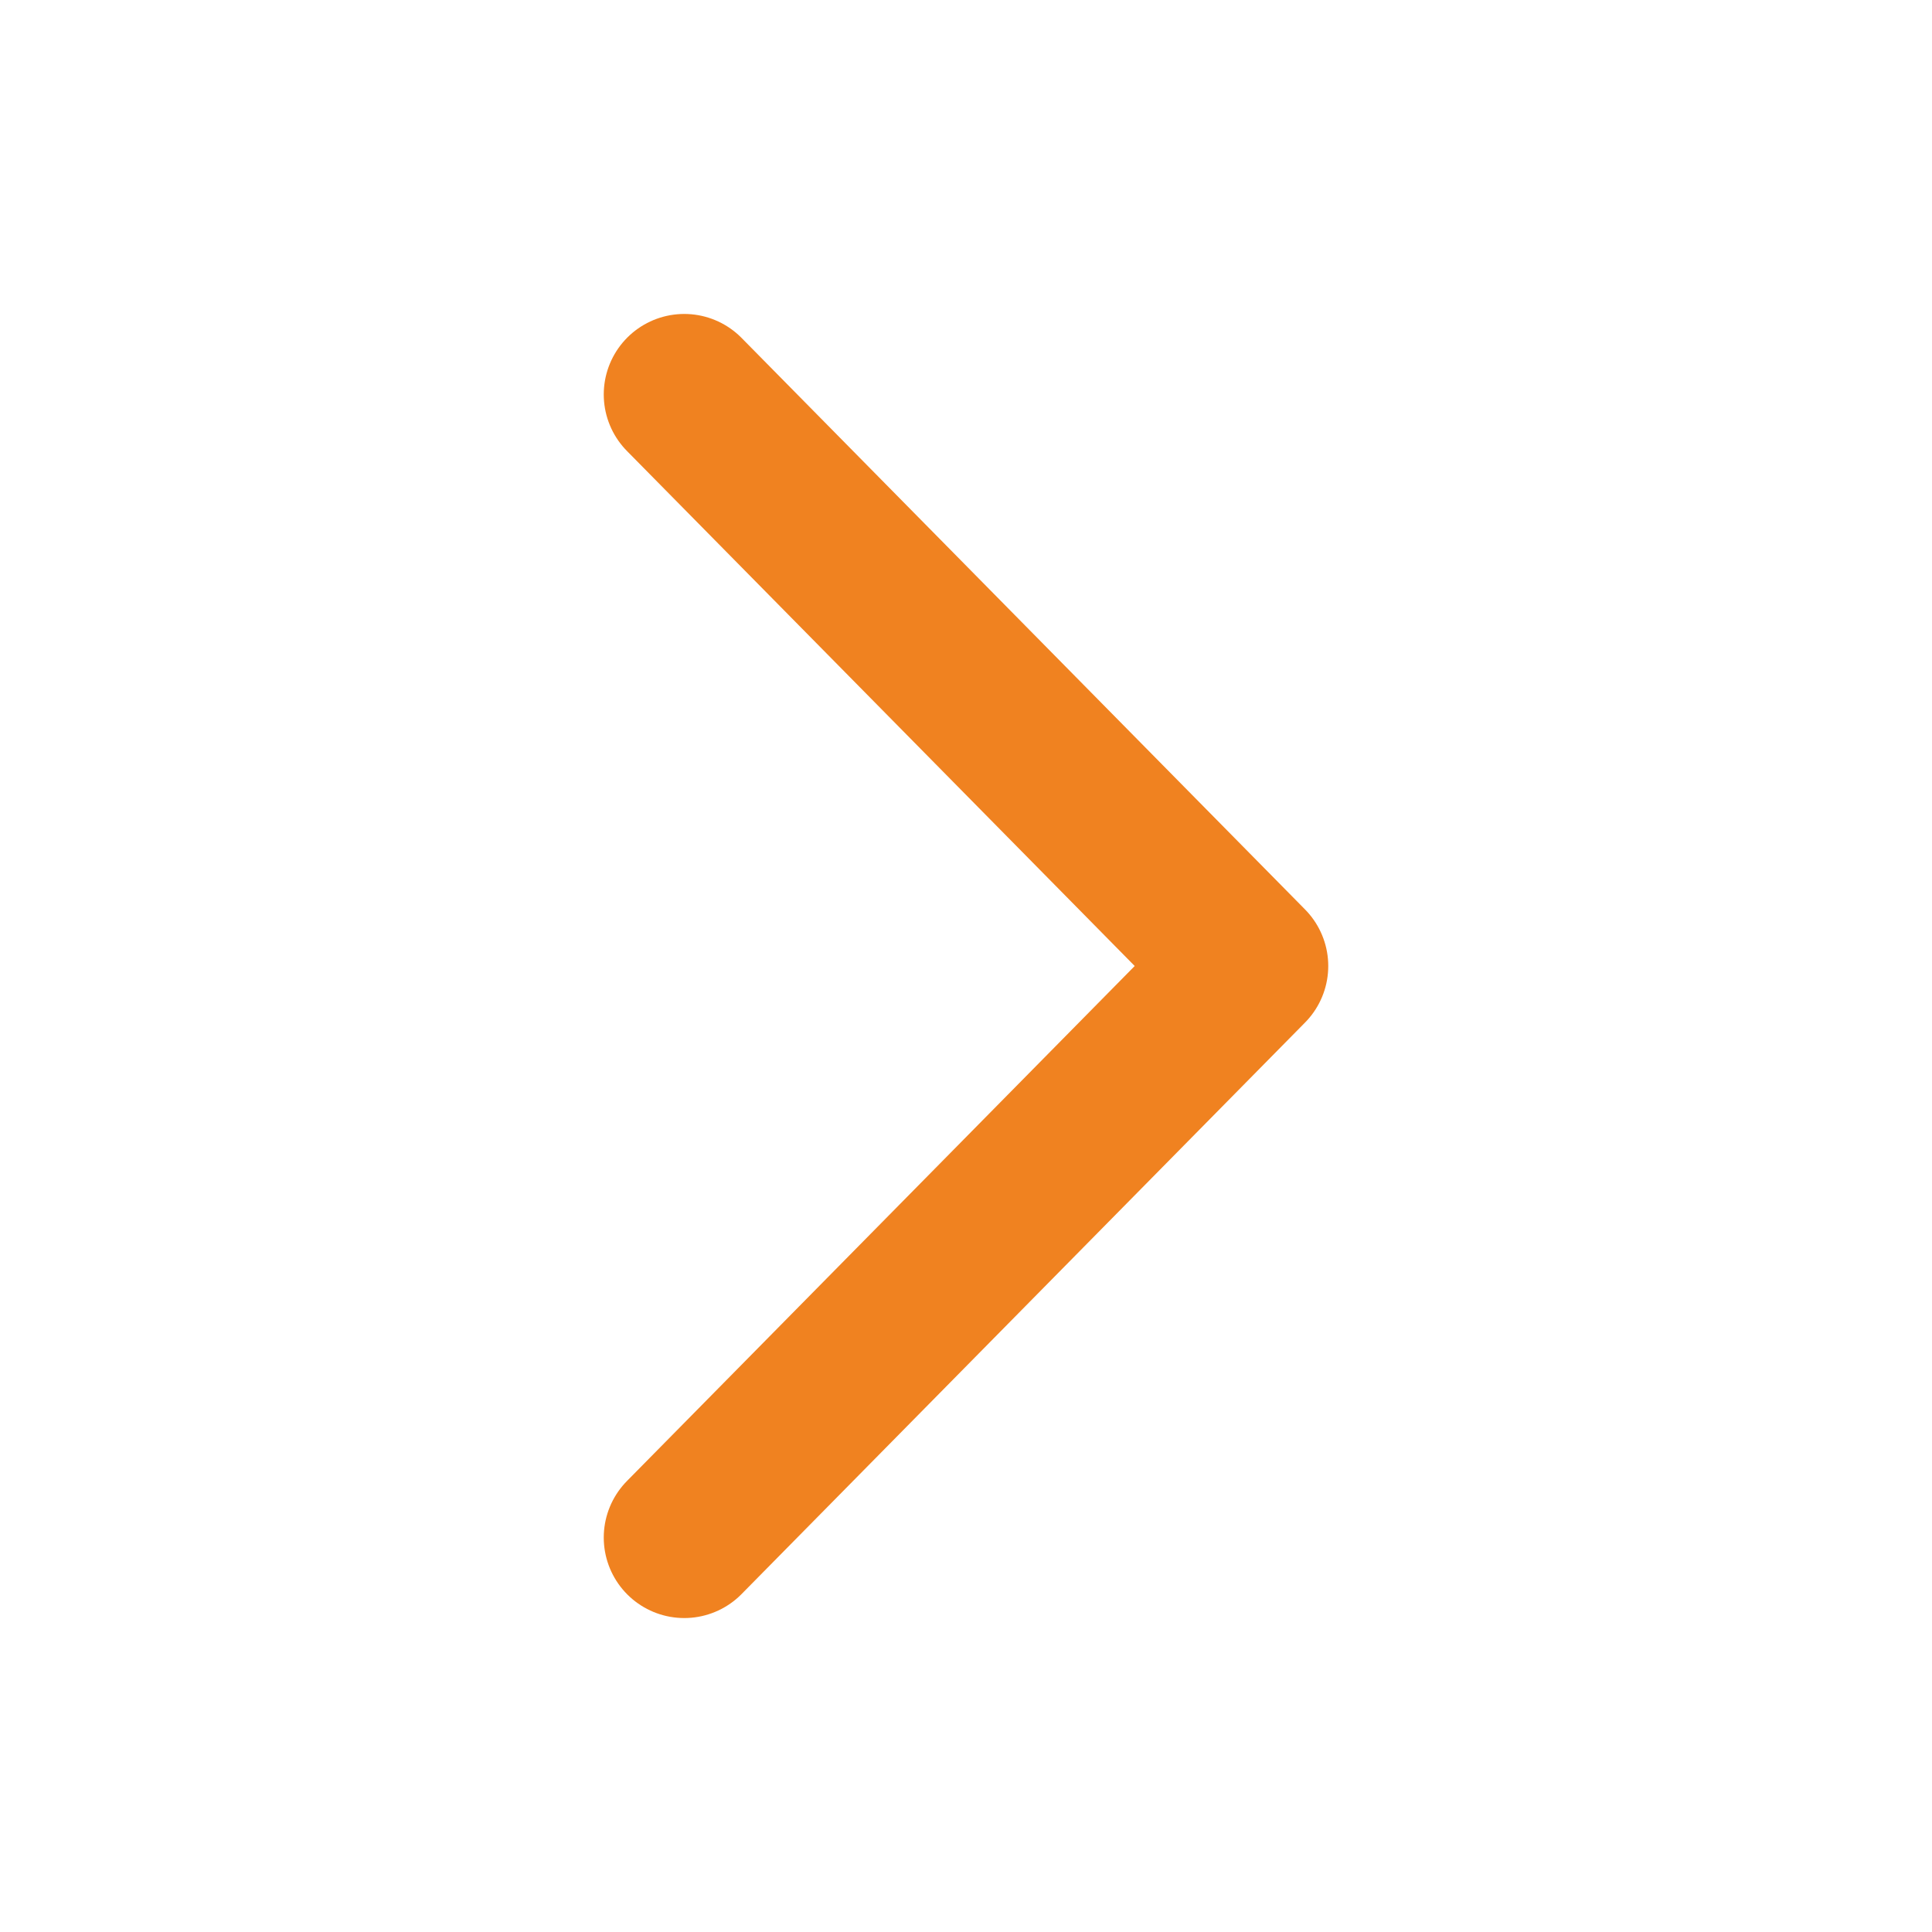
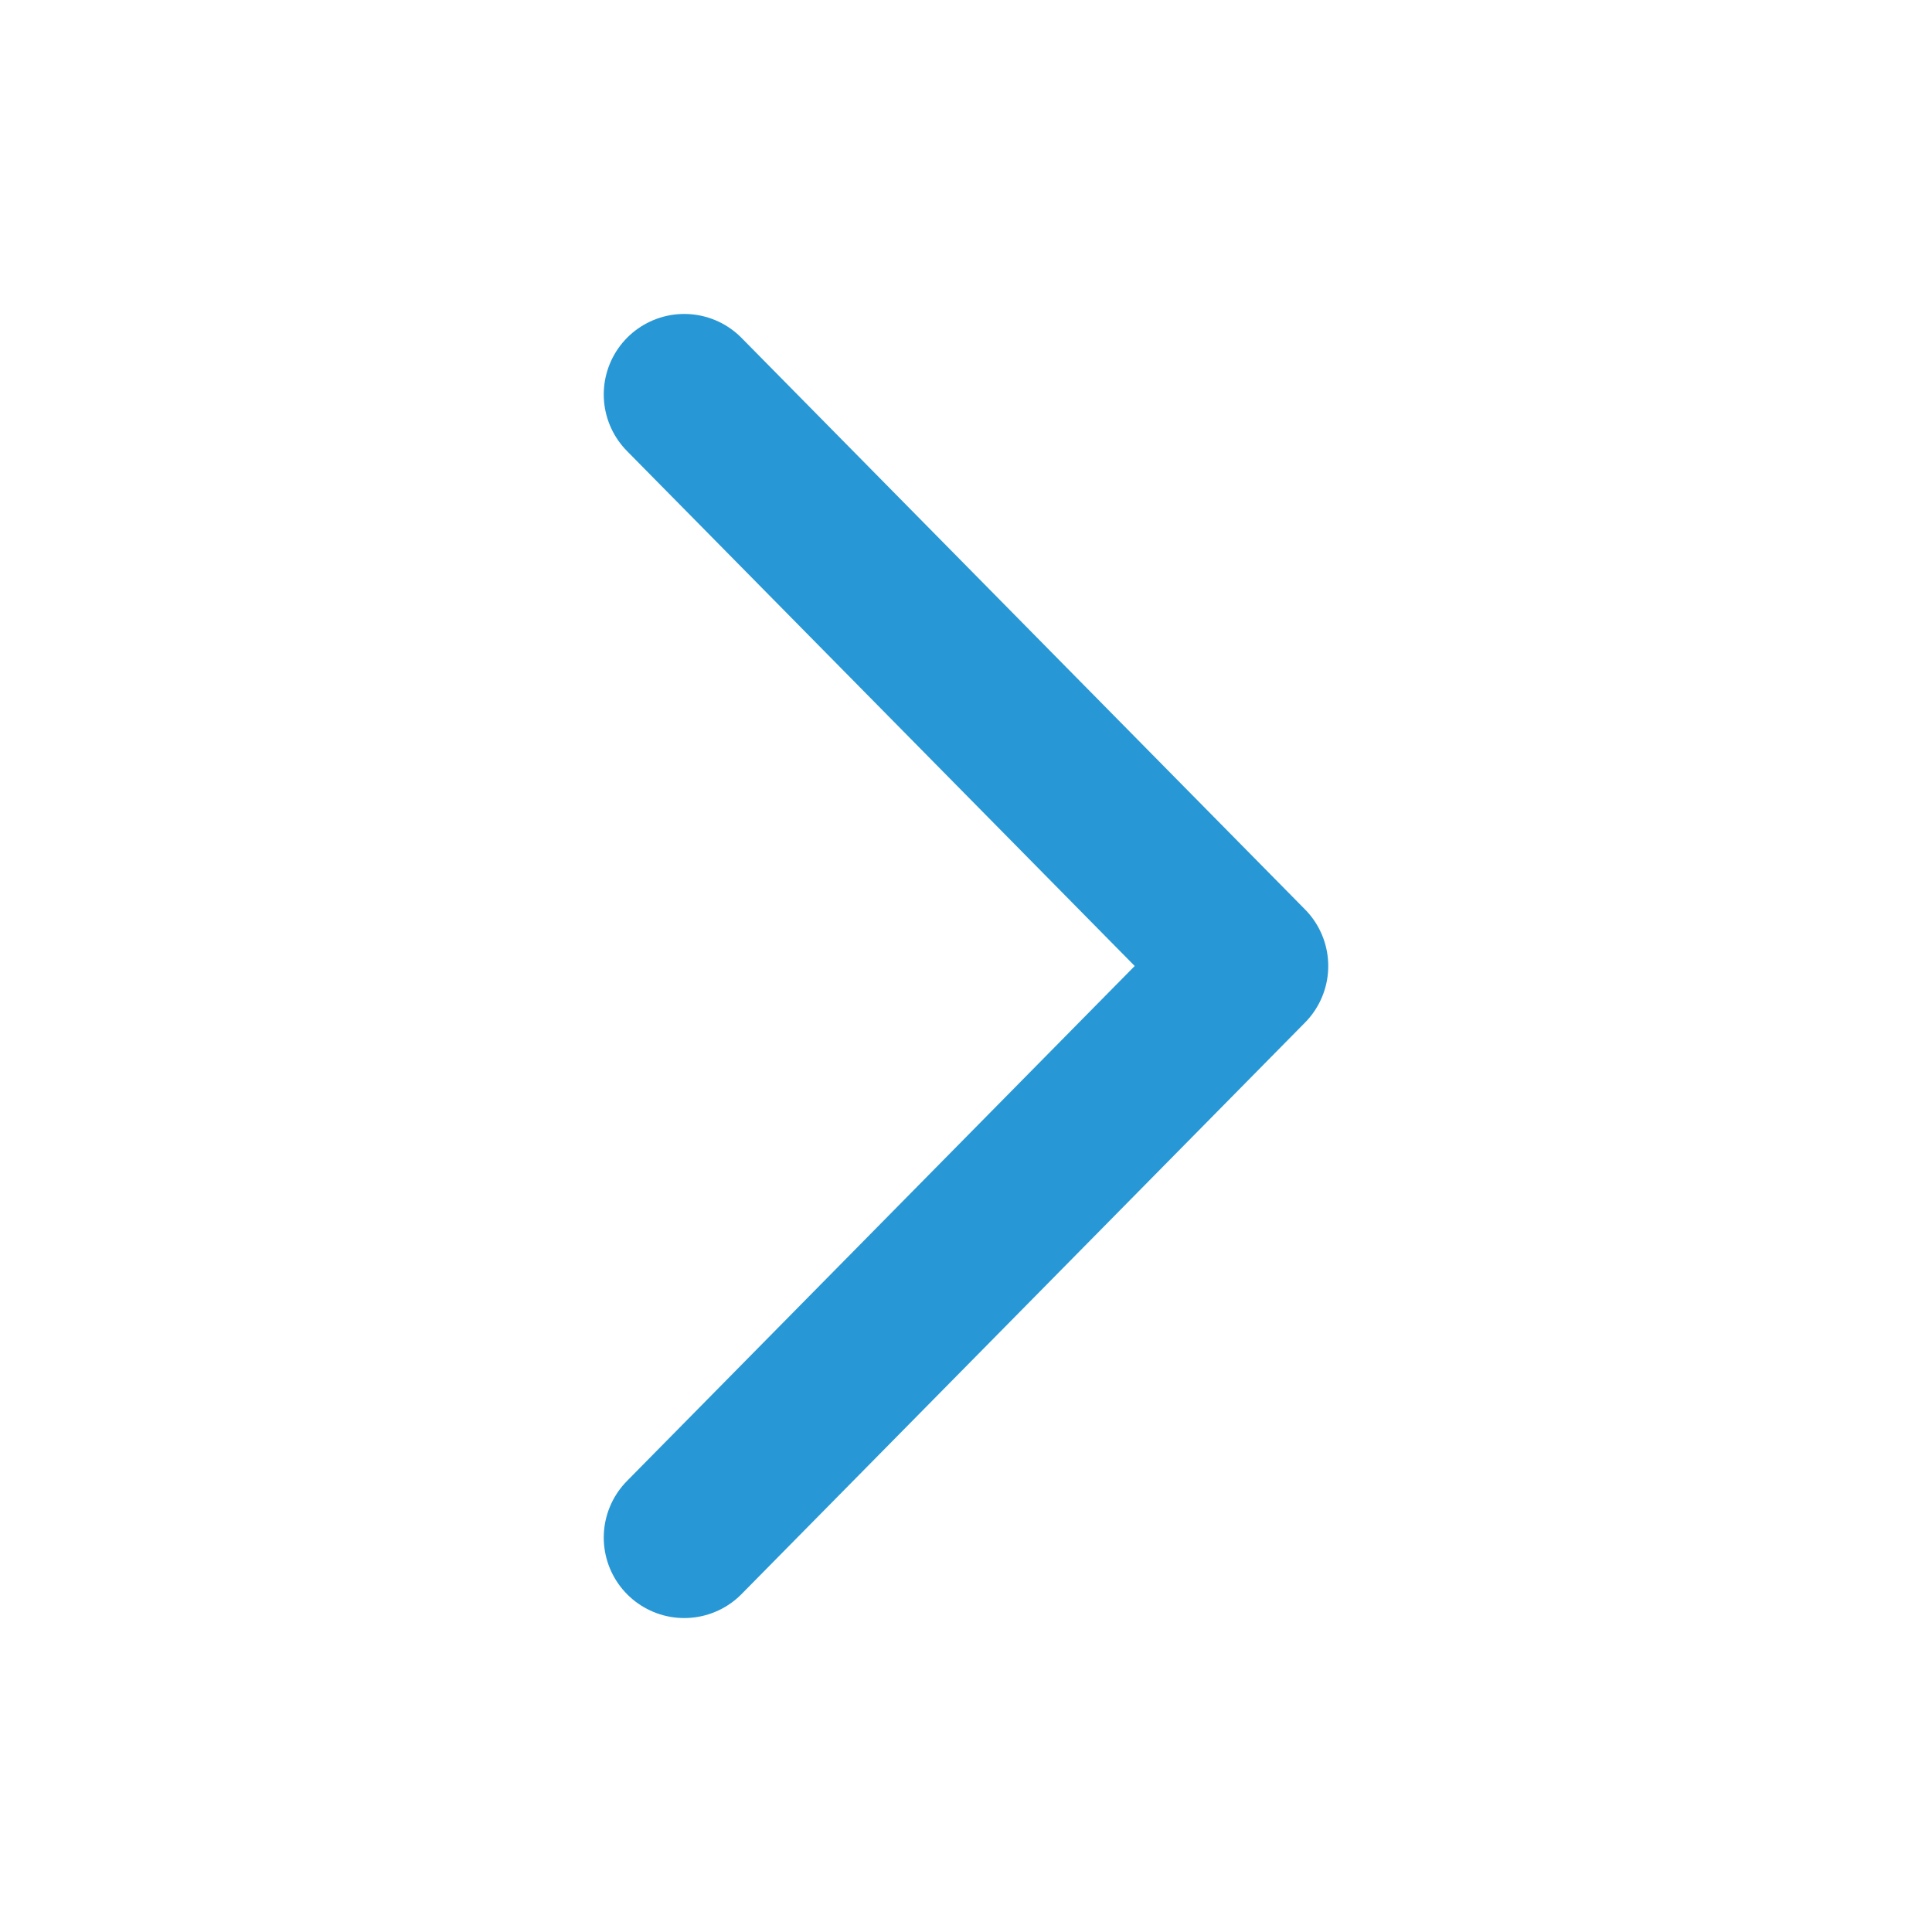
<svg xmlns="http://www.w3.org/2000/svg" version="1.1" id="Layer_1" x="0px" y="0px" width="24px" height="24px" viewBox="0 0 24 24" style="enable-background:new 0 0 24 24;" xml:space="preserve">
  <style type="text/css">
- 	.st0{fill:none;stroke:#F08220;stroke-width:2;stroke-linecap:round;stroke-linejoin:round;stroke-miterlimit:10;}
+ 	.st0{fill:none;stroke:#2798D5;stroke-width:2;stroke-linecap:round;stroke-linejoin:round;stroke-miterlimit:10;}
</style>
  <polyline class="st0" points="8.5,19.1 15.5,12 8.5,4.9 " />
</svg>
